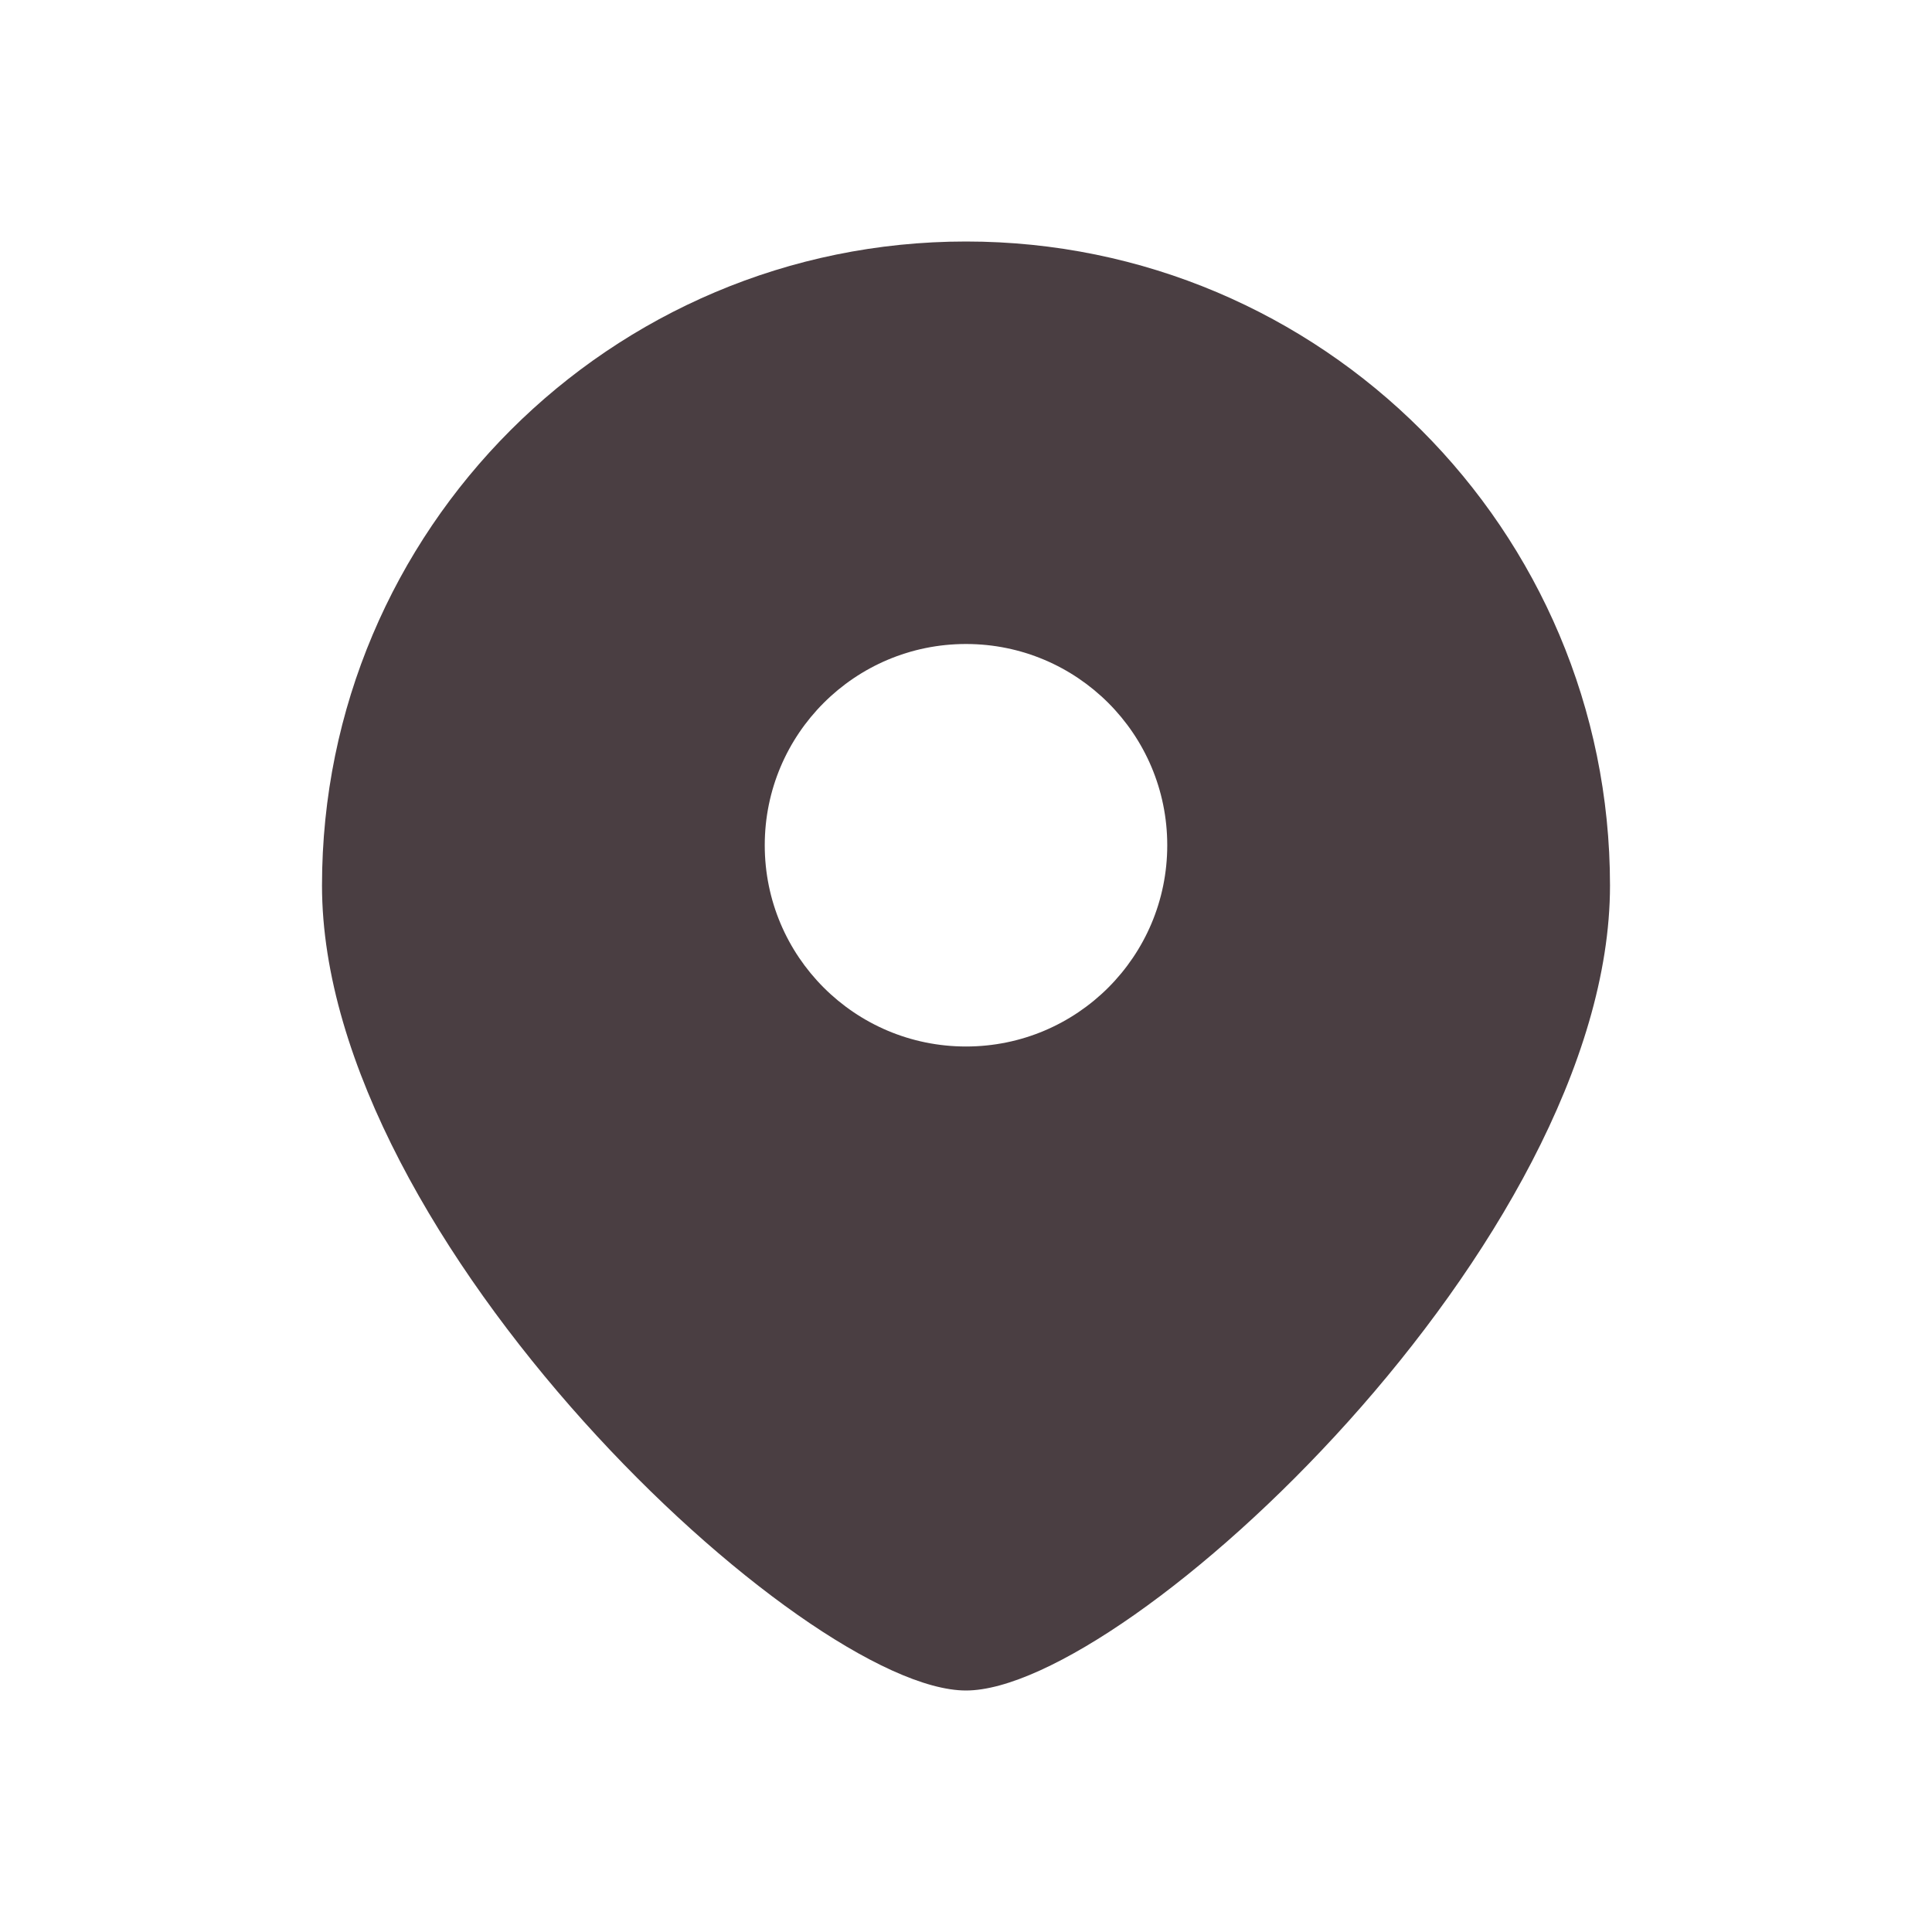
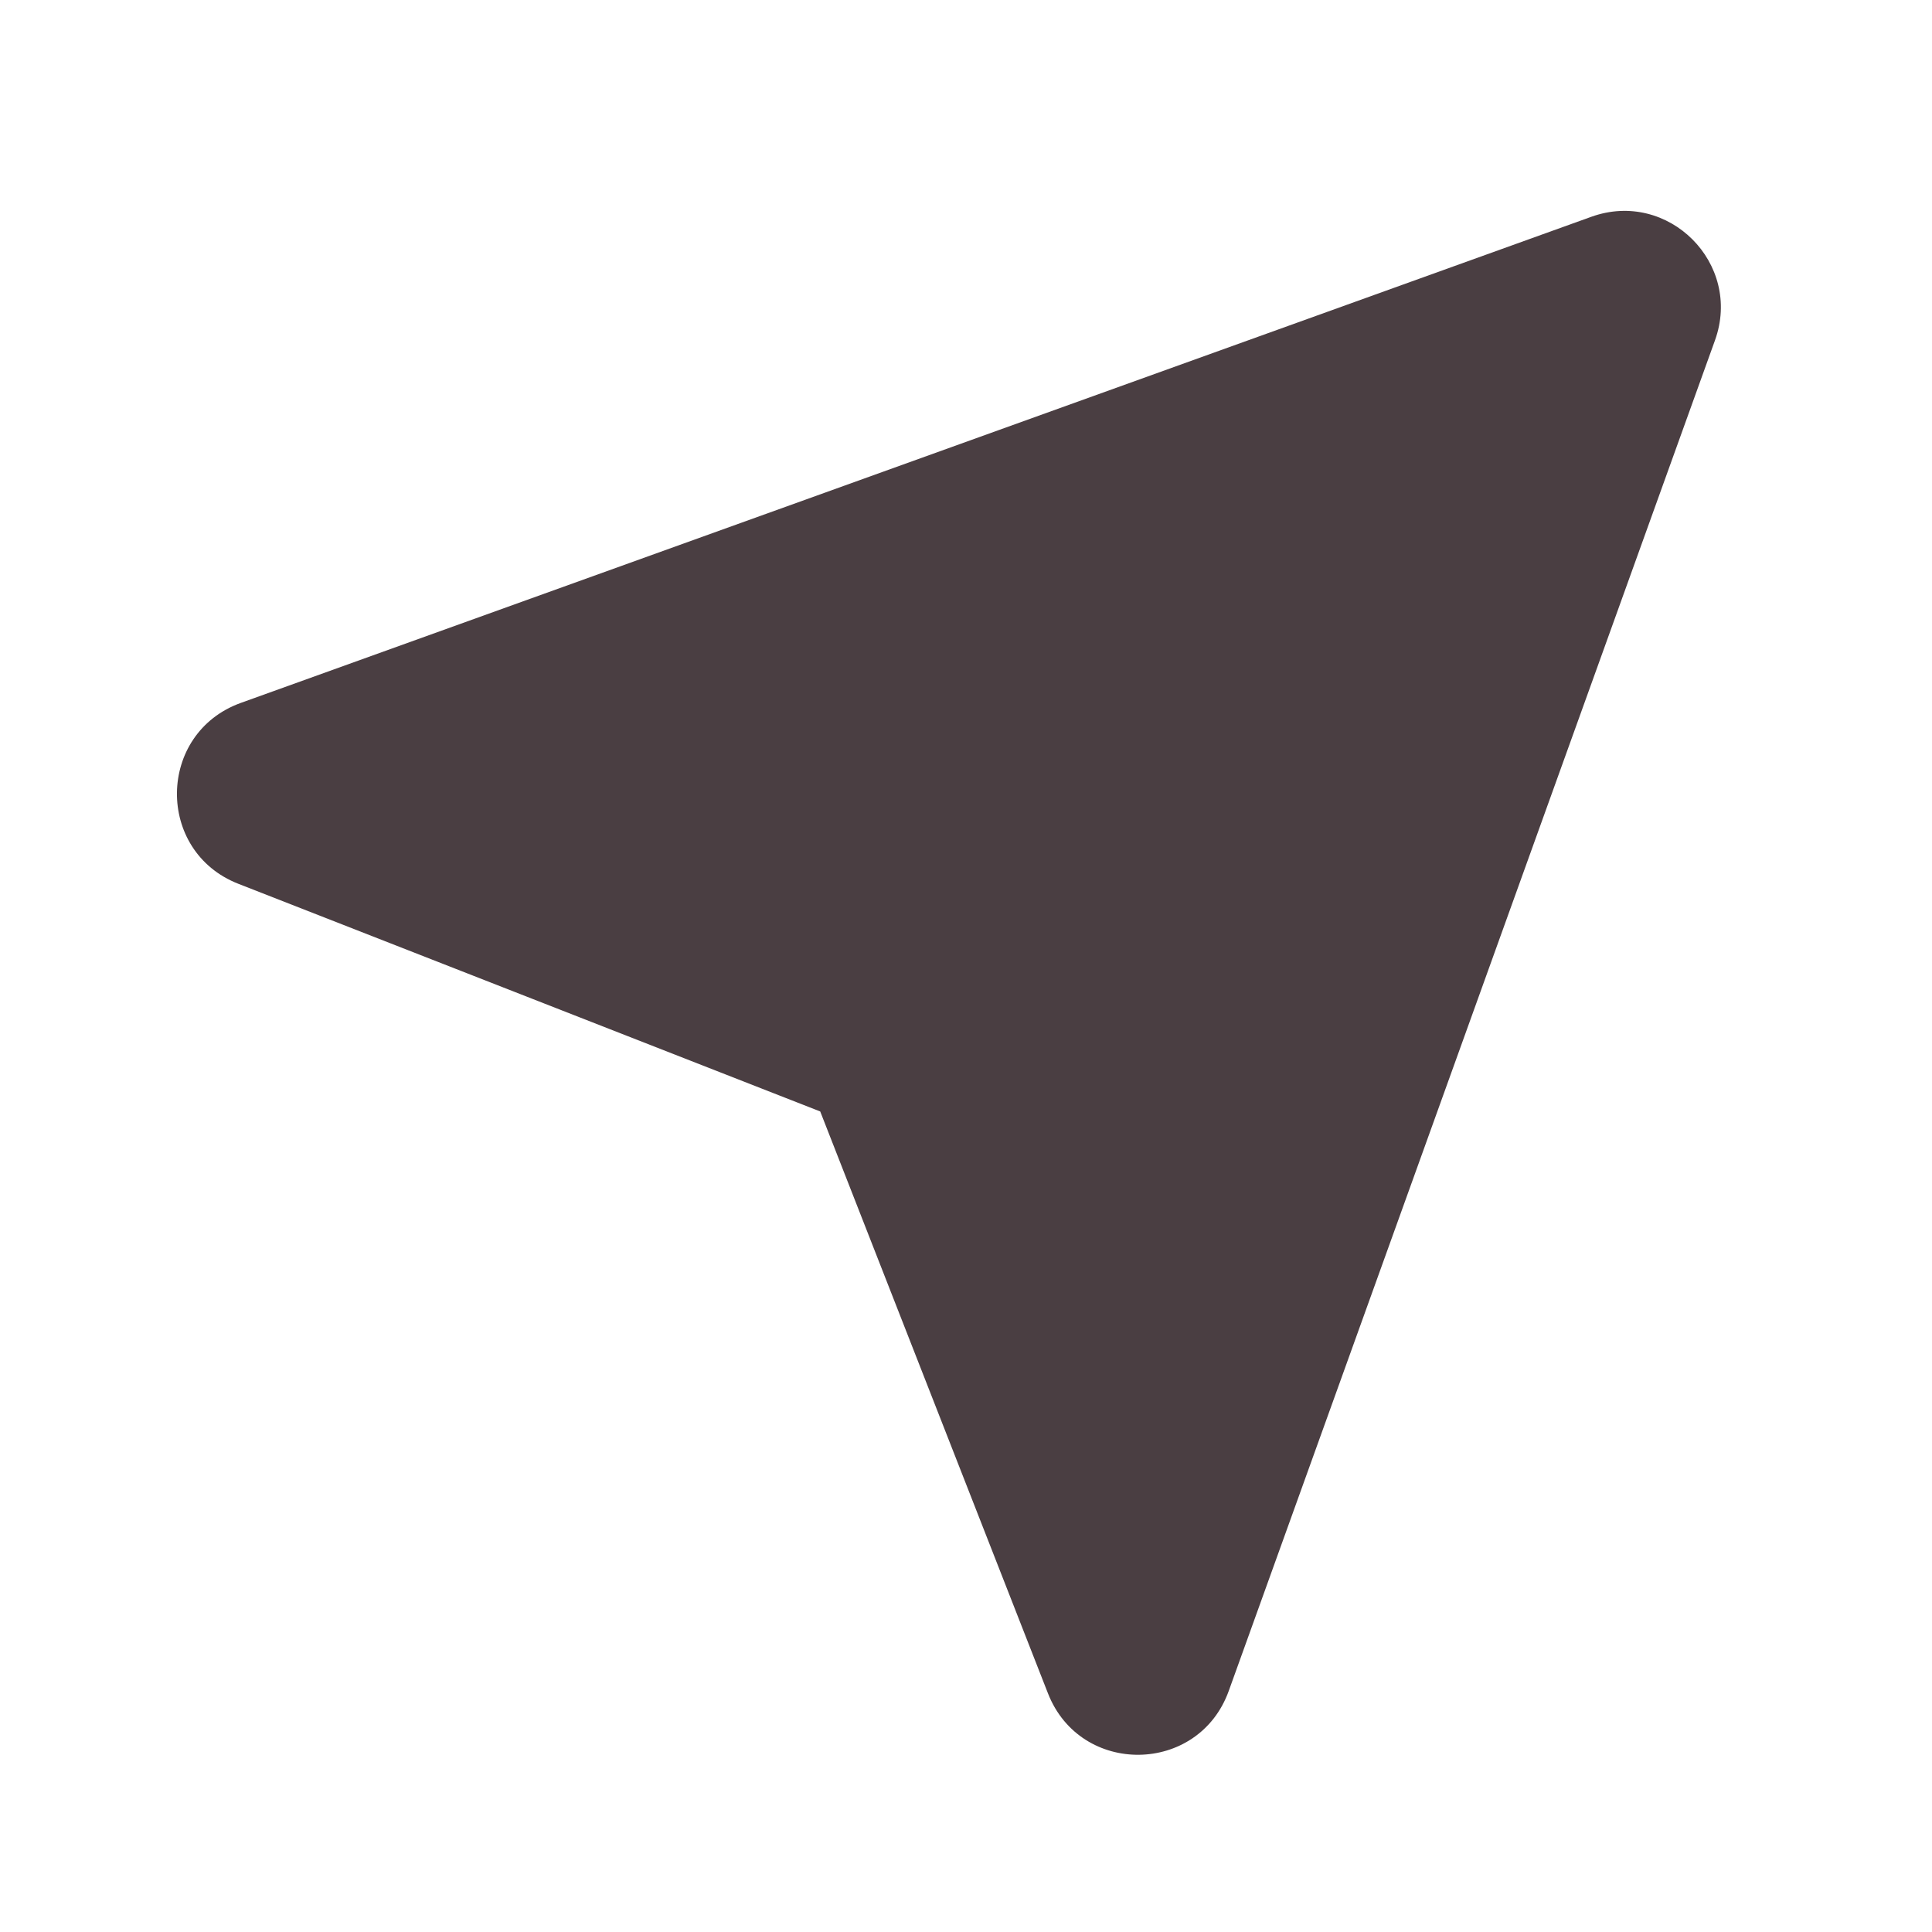
<svg xmlns="http://www.w3.org/2000/svg" width="24" height="24" viewBox="0 0 24 24" fill="none">
-   <path fill-rule="evenodd" clip-rule="evenodd" d="M12 21C14 21 20 15.418 20 11C20 6.582 16.418 3 12 3C7.582 3 4 6.582 4 11C4 15.418 10 21 12 21ZM12 13C13.381 13 14.5 11.881 14.5 10.5C14.5 9.119 13.381 8 12 8C10.619 8 9.5 9.119 9.5 10.5C9.5 11.881 10.619 13 12 13Z" fill="#4A3E42" />
+   <path fill-rule="evenodd" clip-rule="evenodd" d="M19.768 2.693C20.724 2.349 21.648 3.273 21.304 4.228L15.264 21.005C14.889 22.048 13.422 22.068 13.018 21.035L10.189 13.807L2.961 10.979C1.929 10.575 1.949 9.108 2.991 8.732L19.768 2.693Z" fill="#4A3E42" />
</svg>
